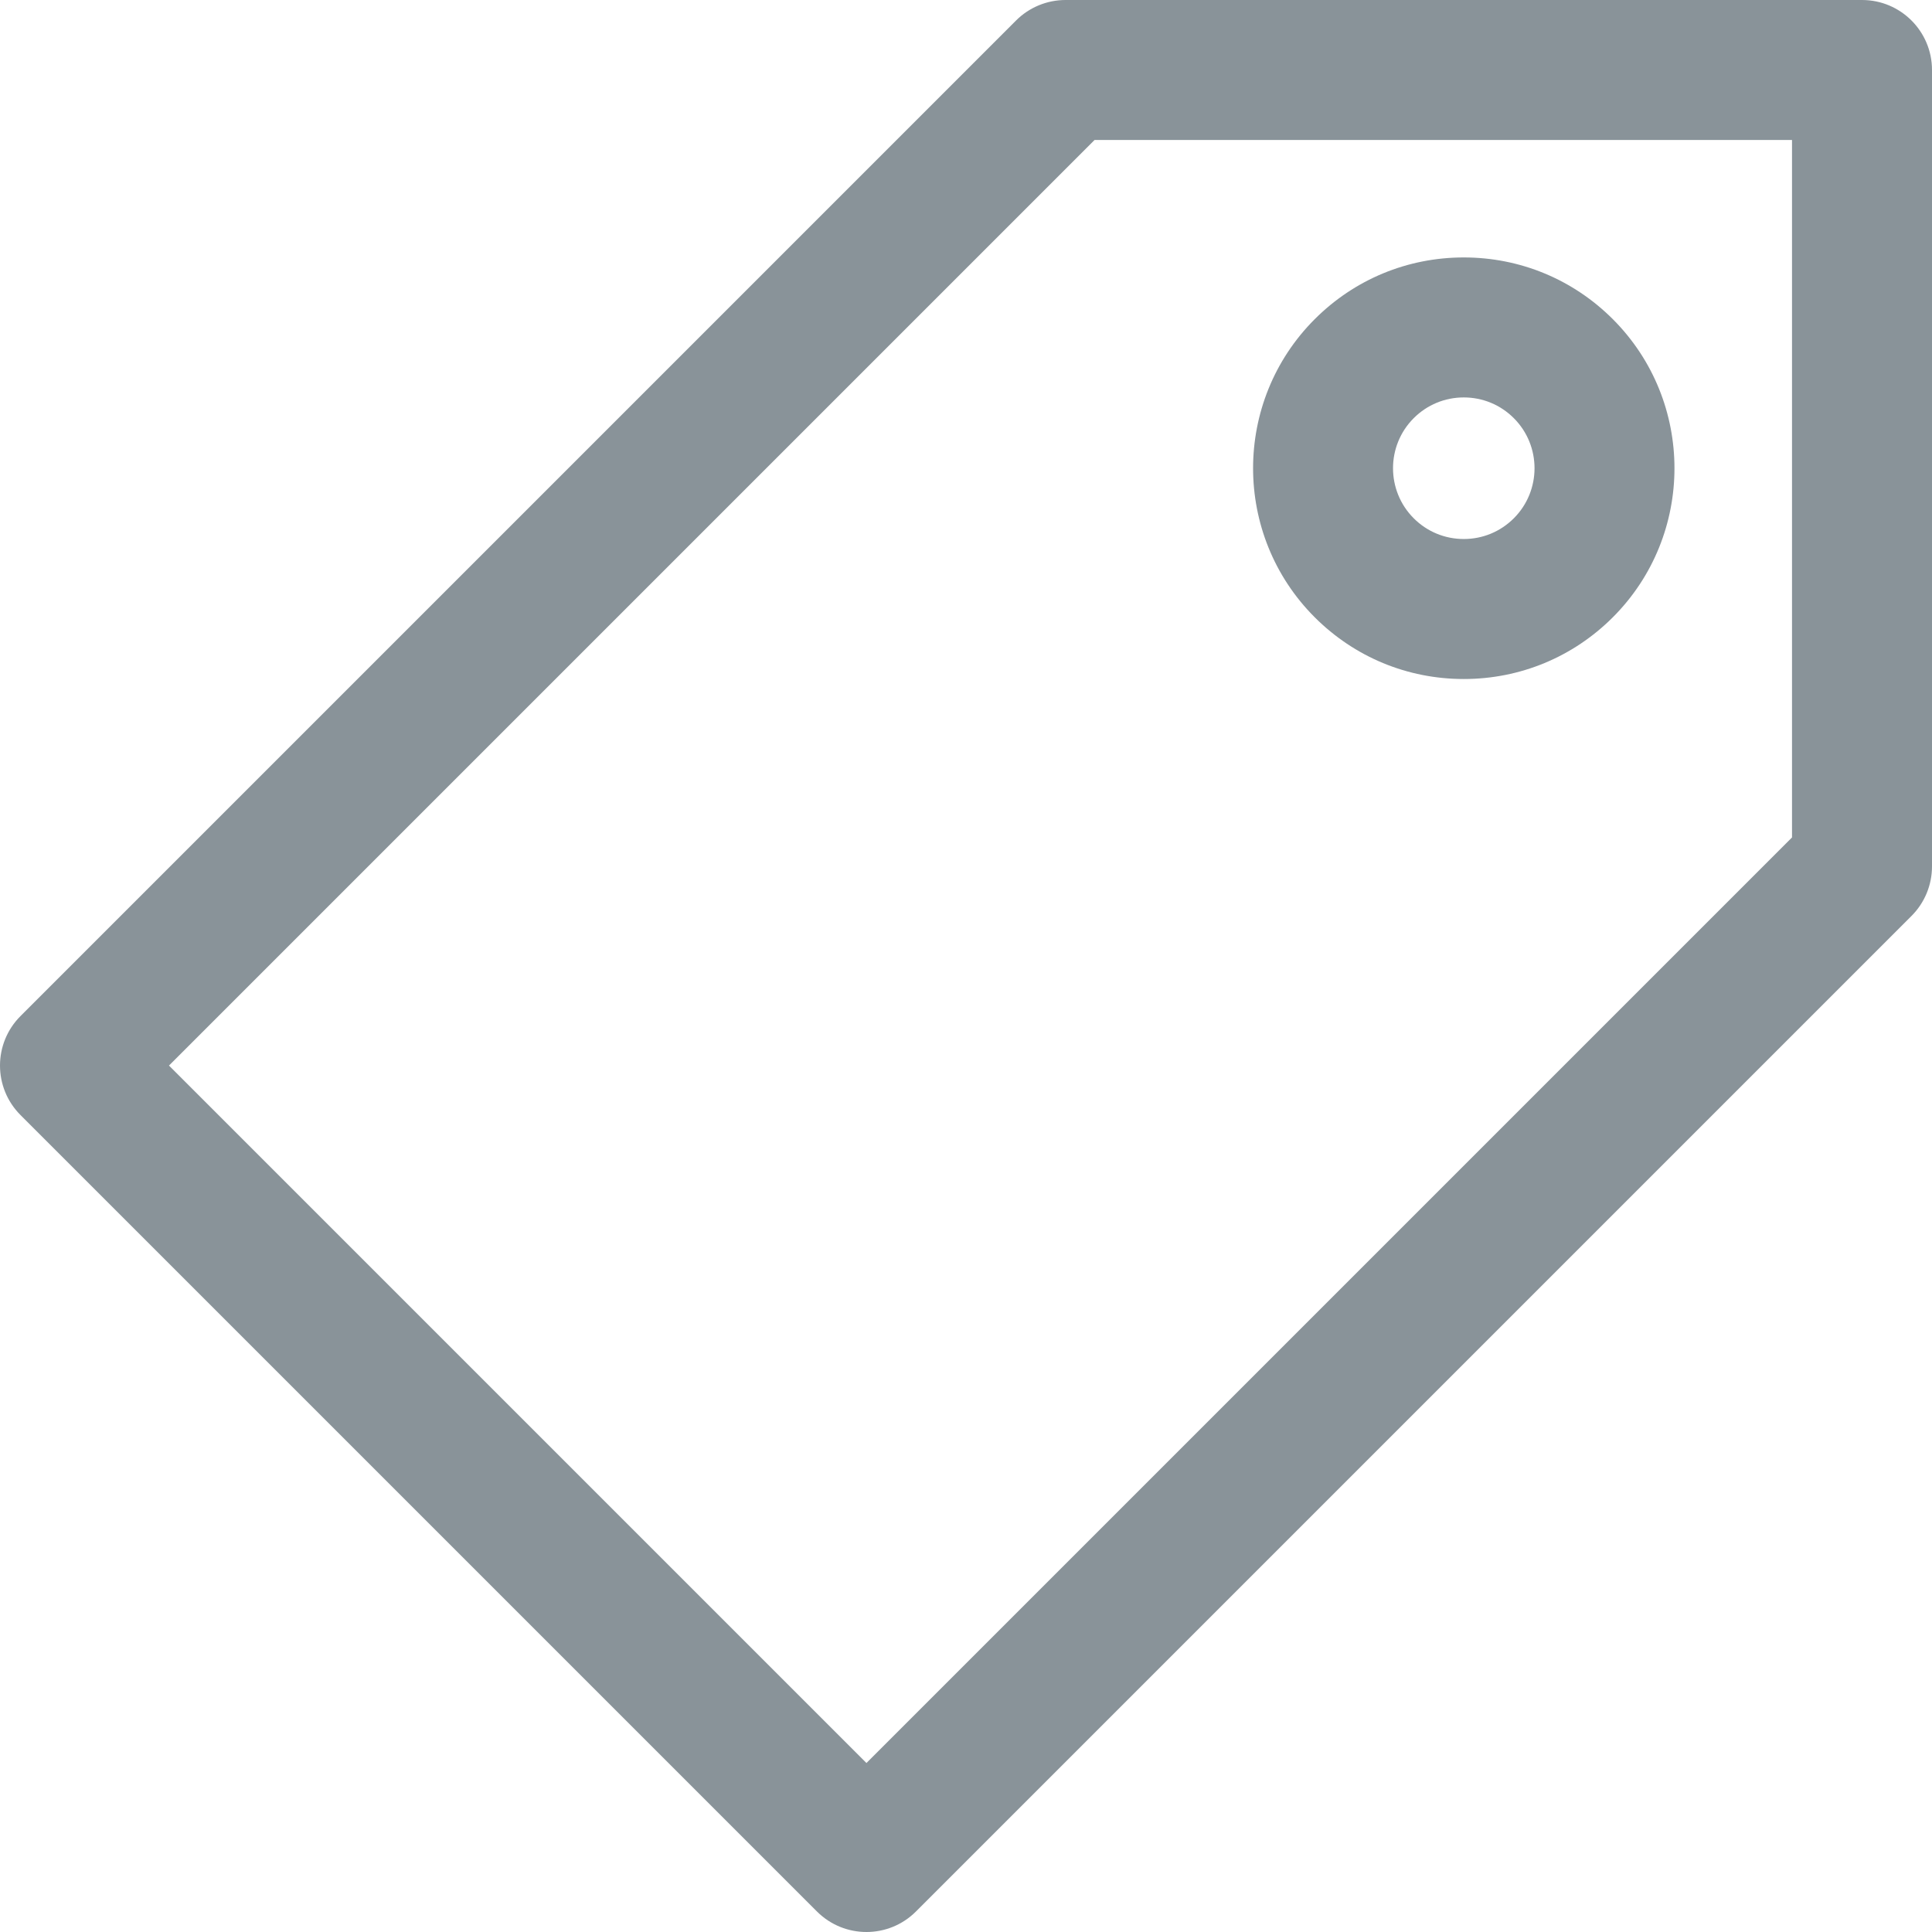
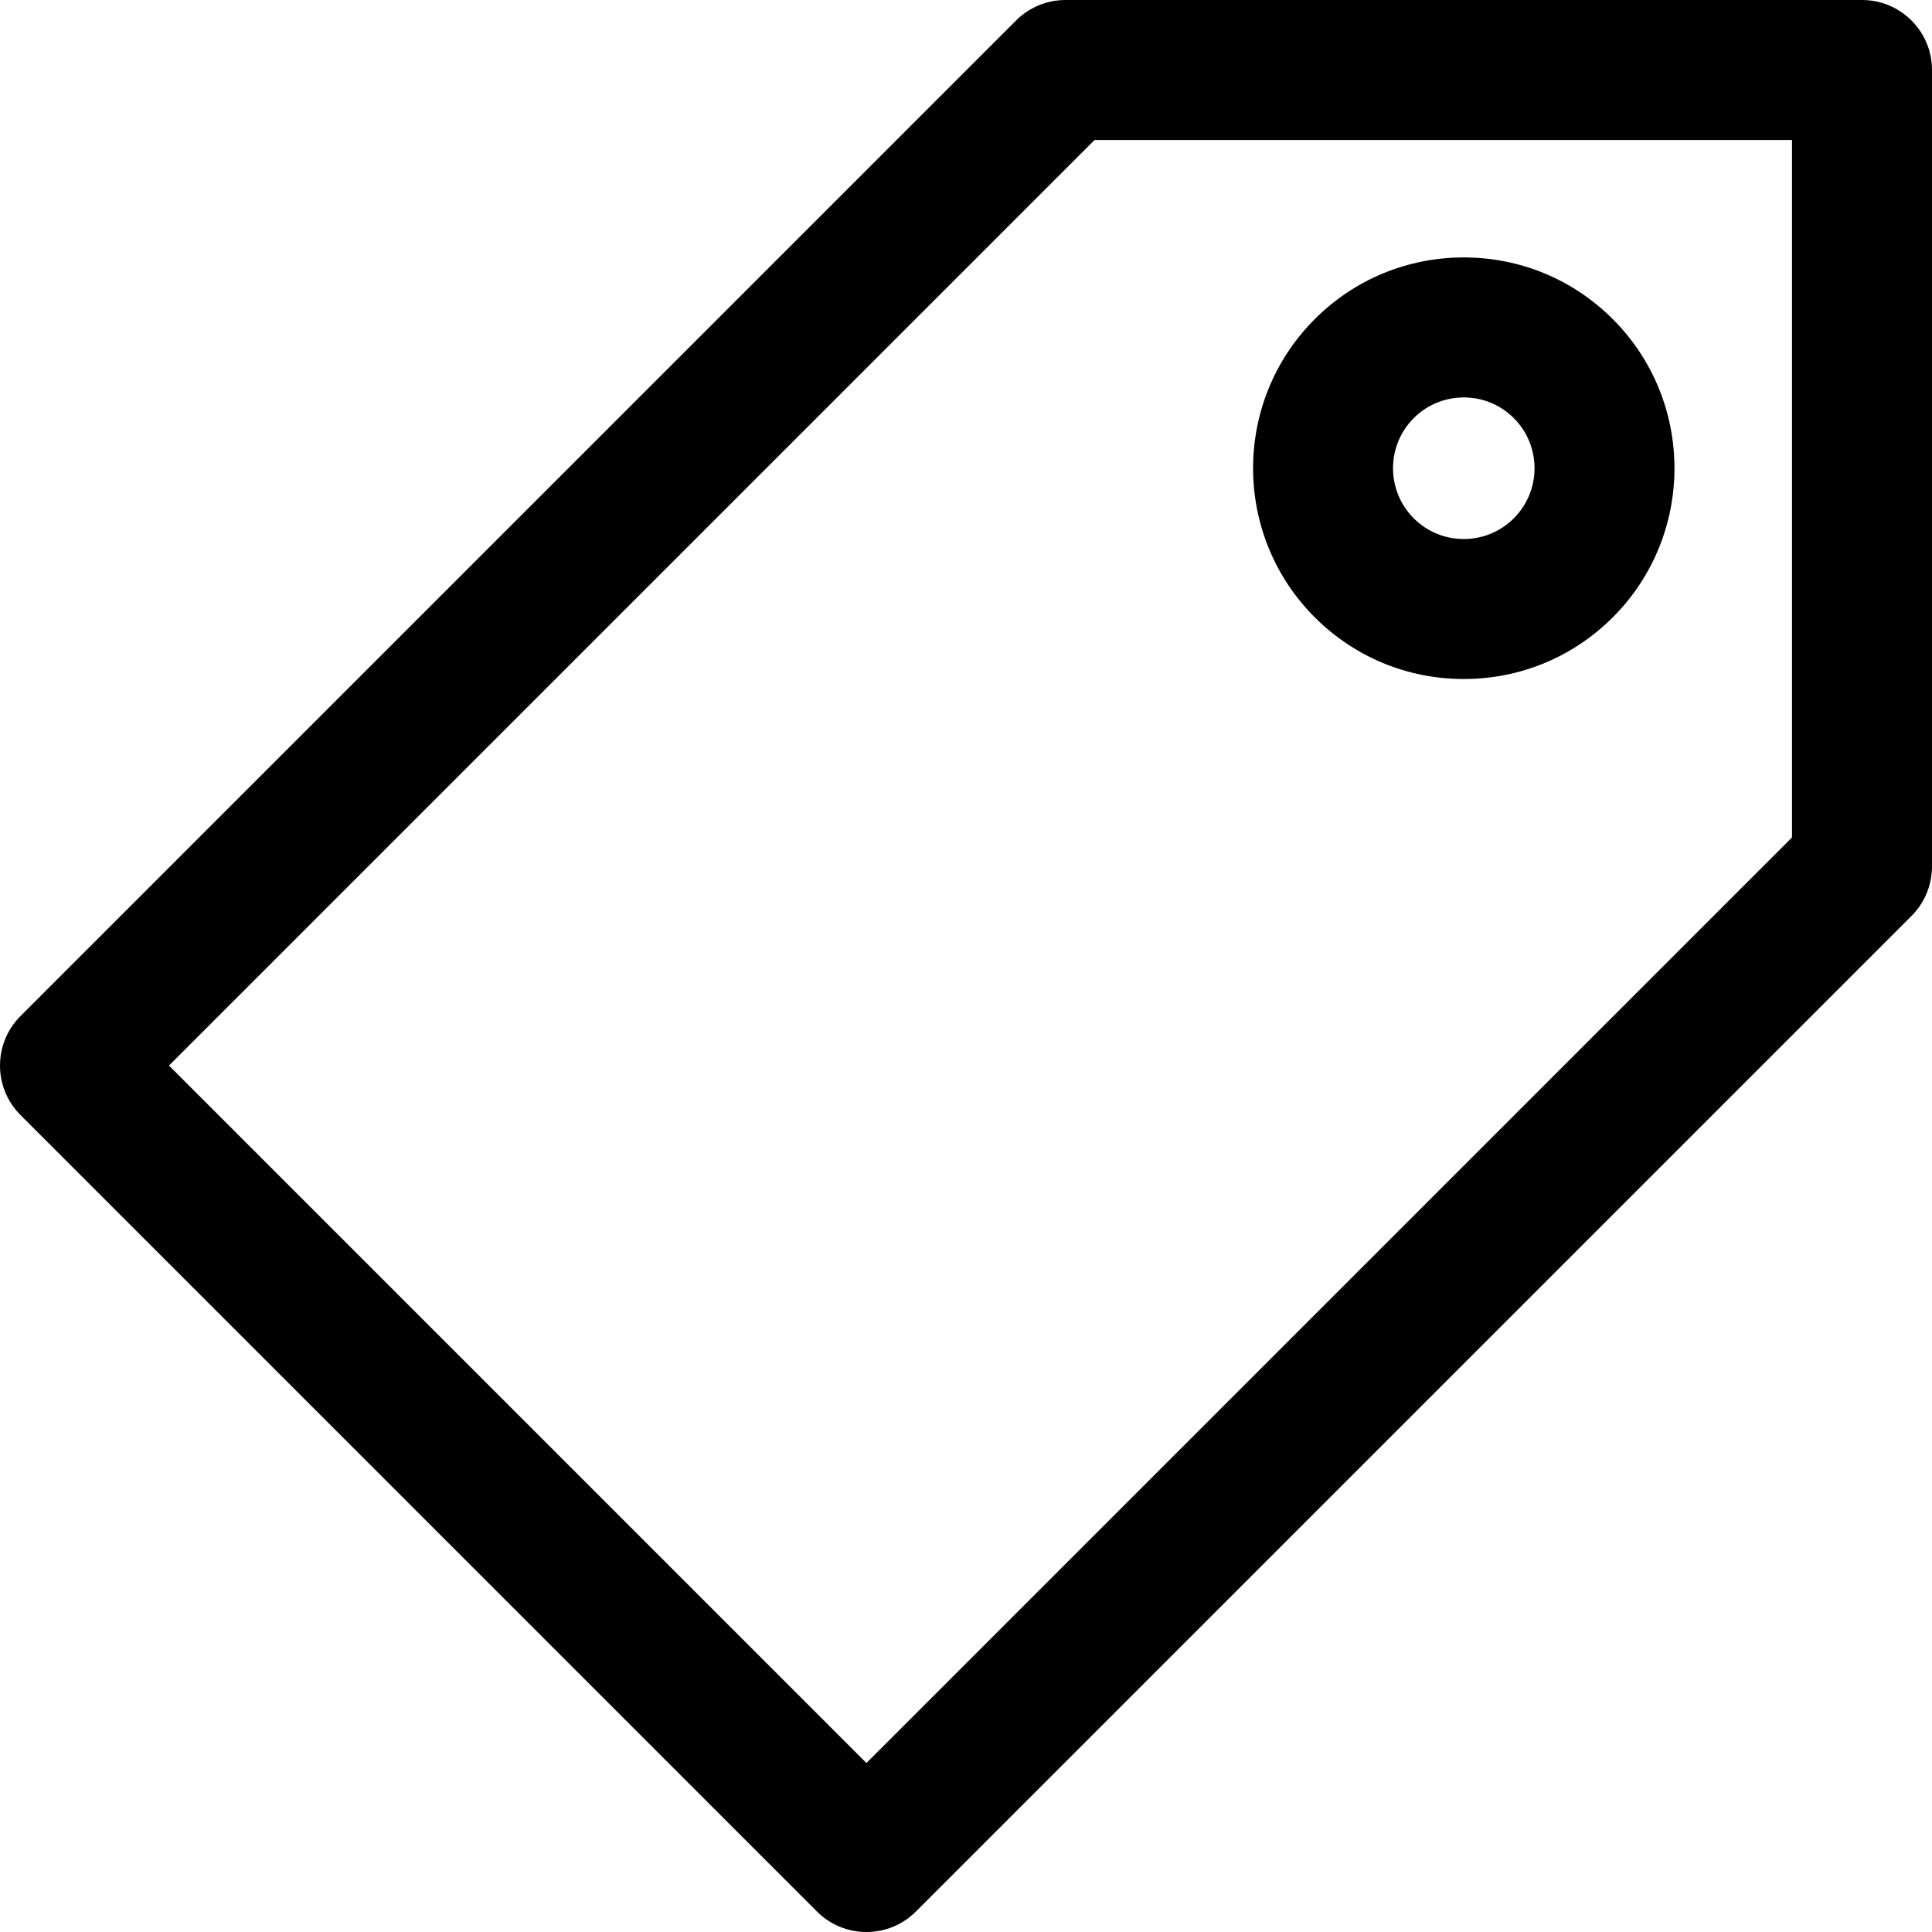
- <svg xmlns="http://www.w3.org/2000/svg" version="1.1" id="Capa_1" x="0px" y="0px" viewBox="0 0 207.002 207.002" style="enable-background:new 0 0 207.002 207.002;" xml:space="preserve" fill="#899399">
+ <svg xmlns="http://www.w3.org/2000/svg" version="1.1" id="Capa_1" x="0px" y="0px" viewBox="0 0 207.002 207.002" style="enable-background:new 0 0 207.002 207.002;" xml:space="preserve" fill="#000">
  <g>
    <path d="M199.502,0h-85.335c-1.989,0-3.897,0.79-5.304,2.197L2.197,108.865c-2.929,2.929-2.929,7.678,0,10.606l85.334,85.334   c1.465,1.464,3.385,2.197,5.304,2.197c1.919,0,3.839-0.732,5.304-2.197L204.806,98.137c1.406-1.406,2.196-3.314,2.196-5.303V7.5   C207.002,3.358,203.645,0,199.502,0z M192.002,89.728l-99.168,99.168l-74.728-74.728L117.274,15h74.729V89.728z" />
    <path d="M156.835,72.752c6.032,0,11.704-2.349,15.971-6.615c8.805-8.806,8.804-23.134-0.002-31.94   c-4.266-4.265-9.938-6.614-15.97-6.614s-11.704,2.349-15.97,6.615c-8.805,8.806-8.805,23.134,0,31.94   C145.13,70.403,150.802,72.752,156.835,72.752z M151.472,44.803c1.432-1.432,3.337-2.221,5.362-2.221   c2.026,0,3.932,0.789,5.363,2.221c2.958,2.958,2.958,7.77,0.002,10.727c-1.433,1.433-3.338,2.222-5.364,2.222   s-3.932-0.789-5.363-2.221C148.515,52.573,148.515,47.761,151.472,44.803z" />
  </g>
  <g>
</g>
  <g>
</g>
  <g>
</g>
  <g>
</g>
  <g>
</g>
  <g>
</g>
  <g>
</g>
  <g>
</g>
  <g>
</g>
  <g>
</g>
  <g>
</g>
  <g>
</g>
  <g>
</g>
  <g>
</g>
  <g>
</g>
</svg>
